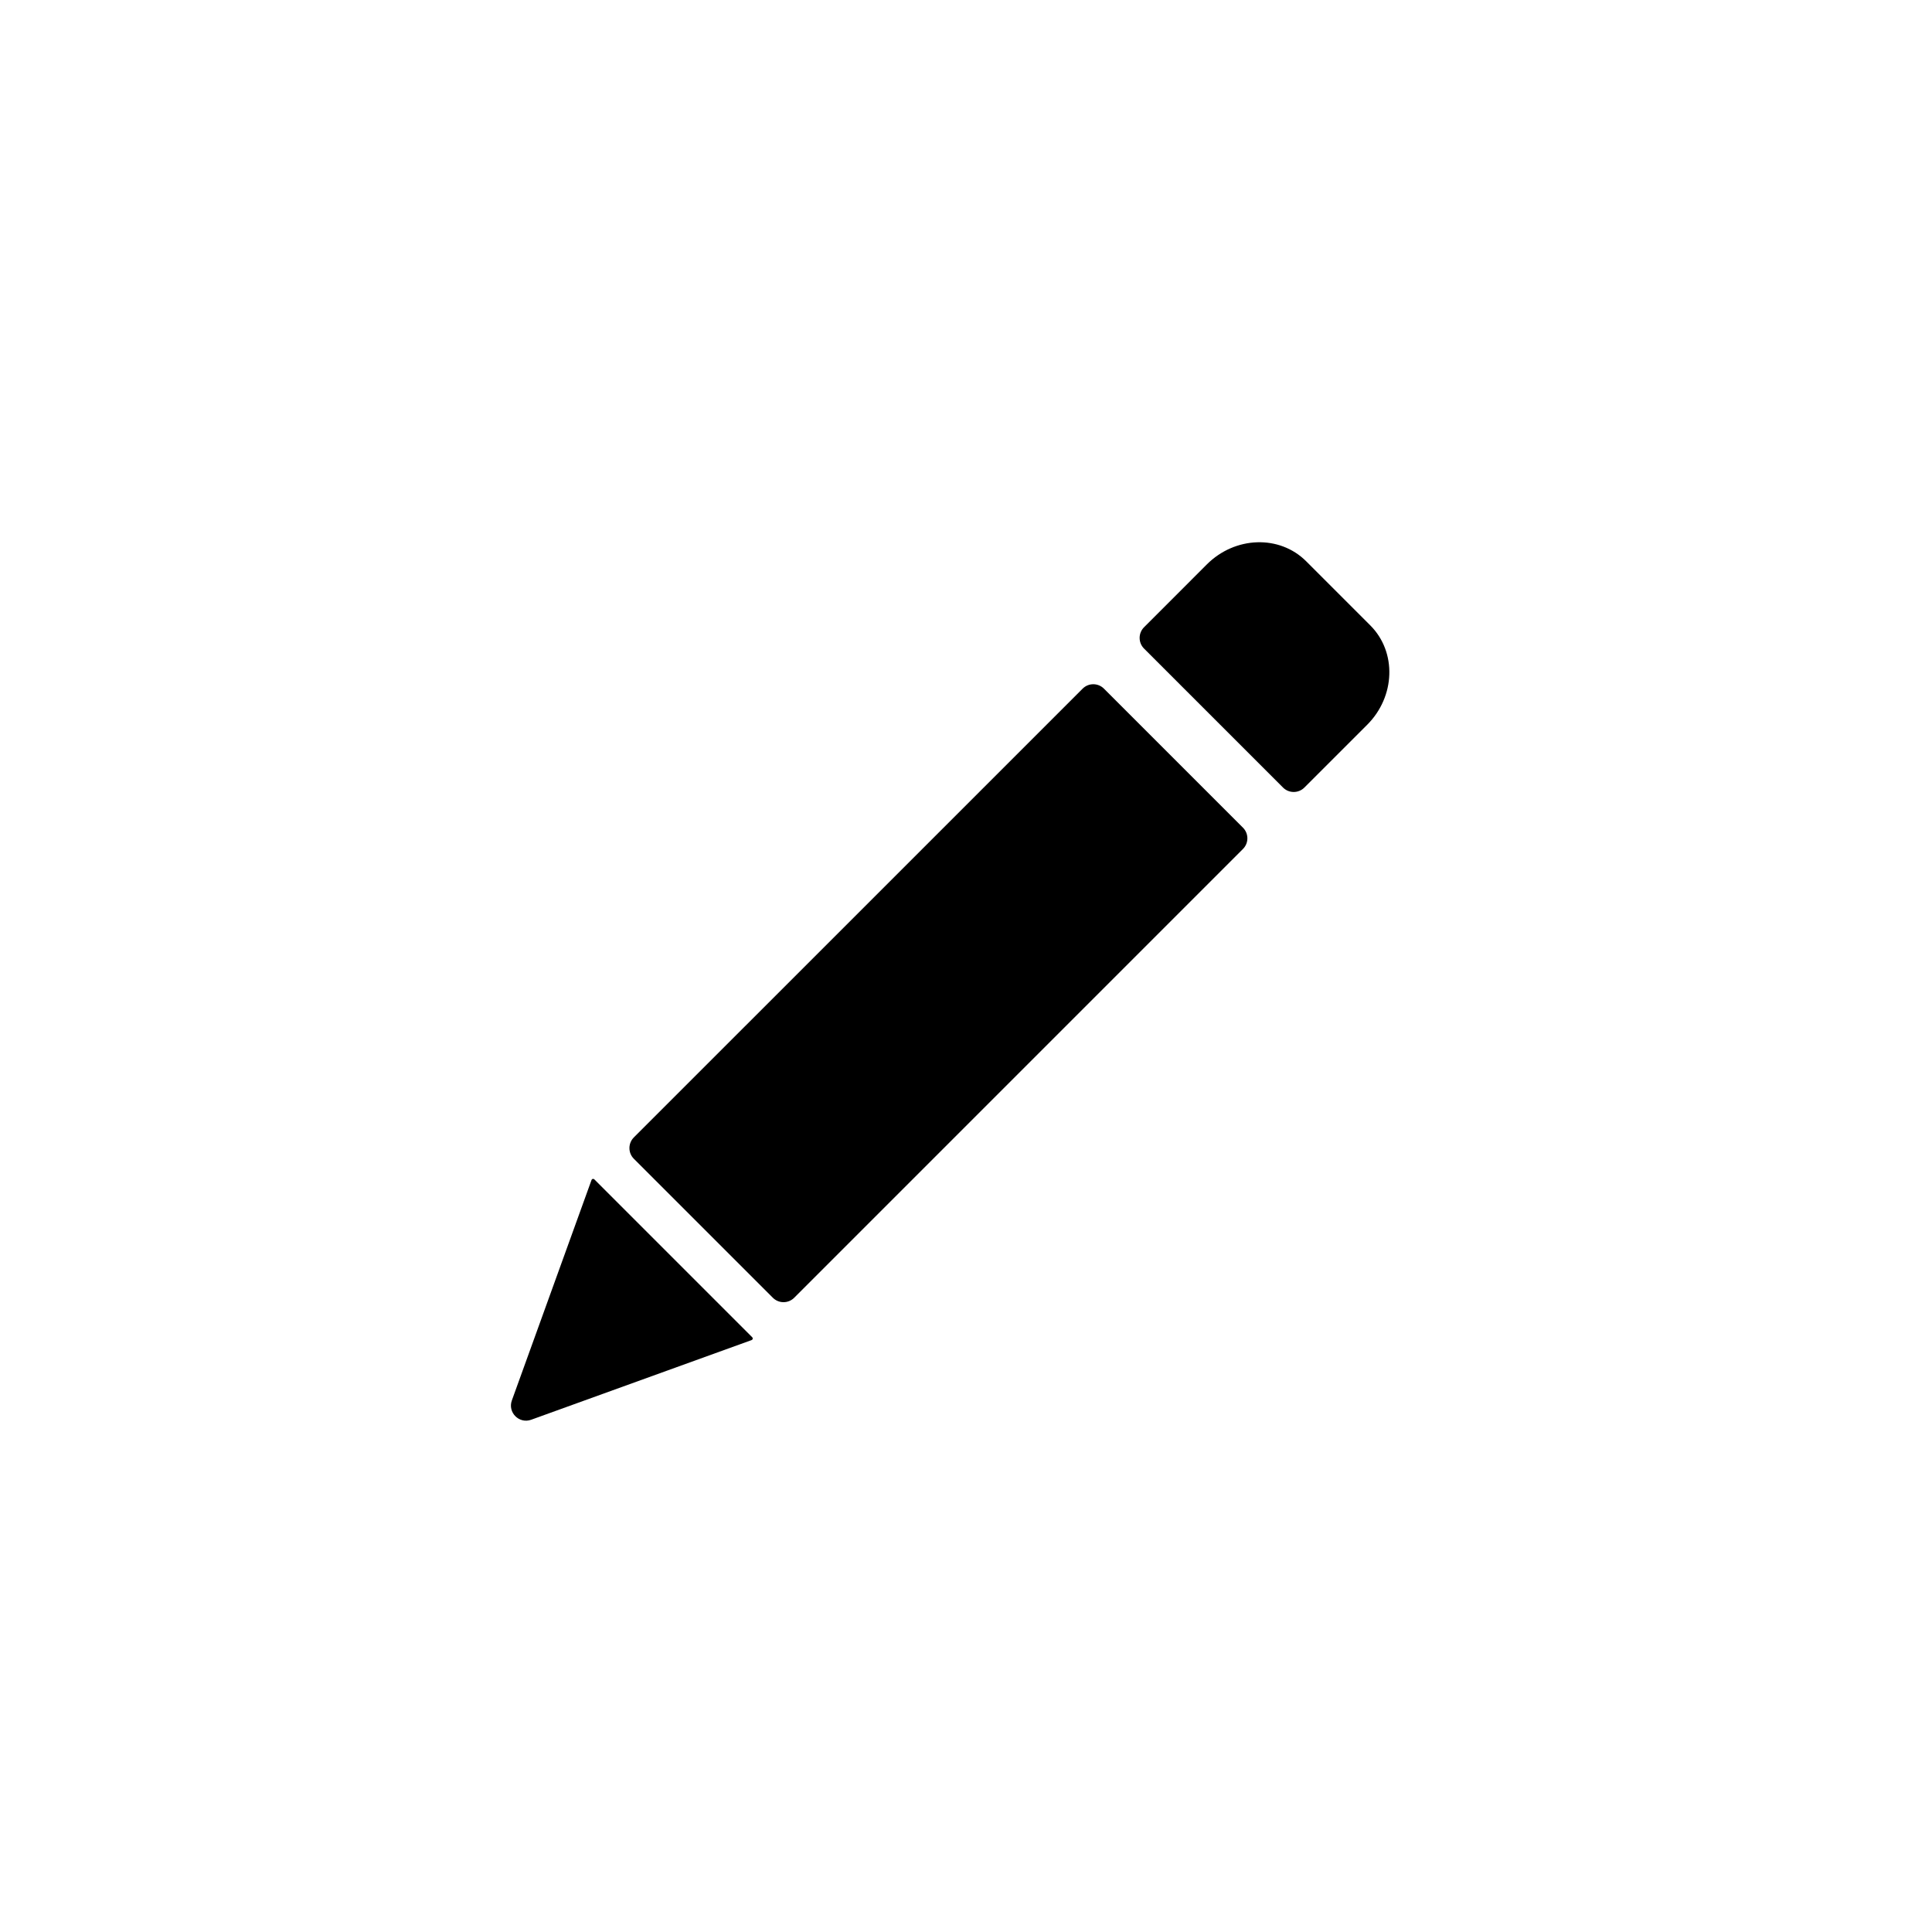
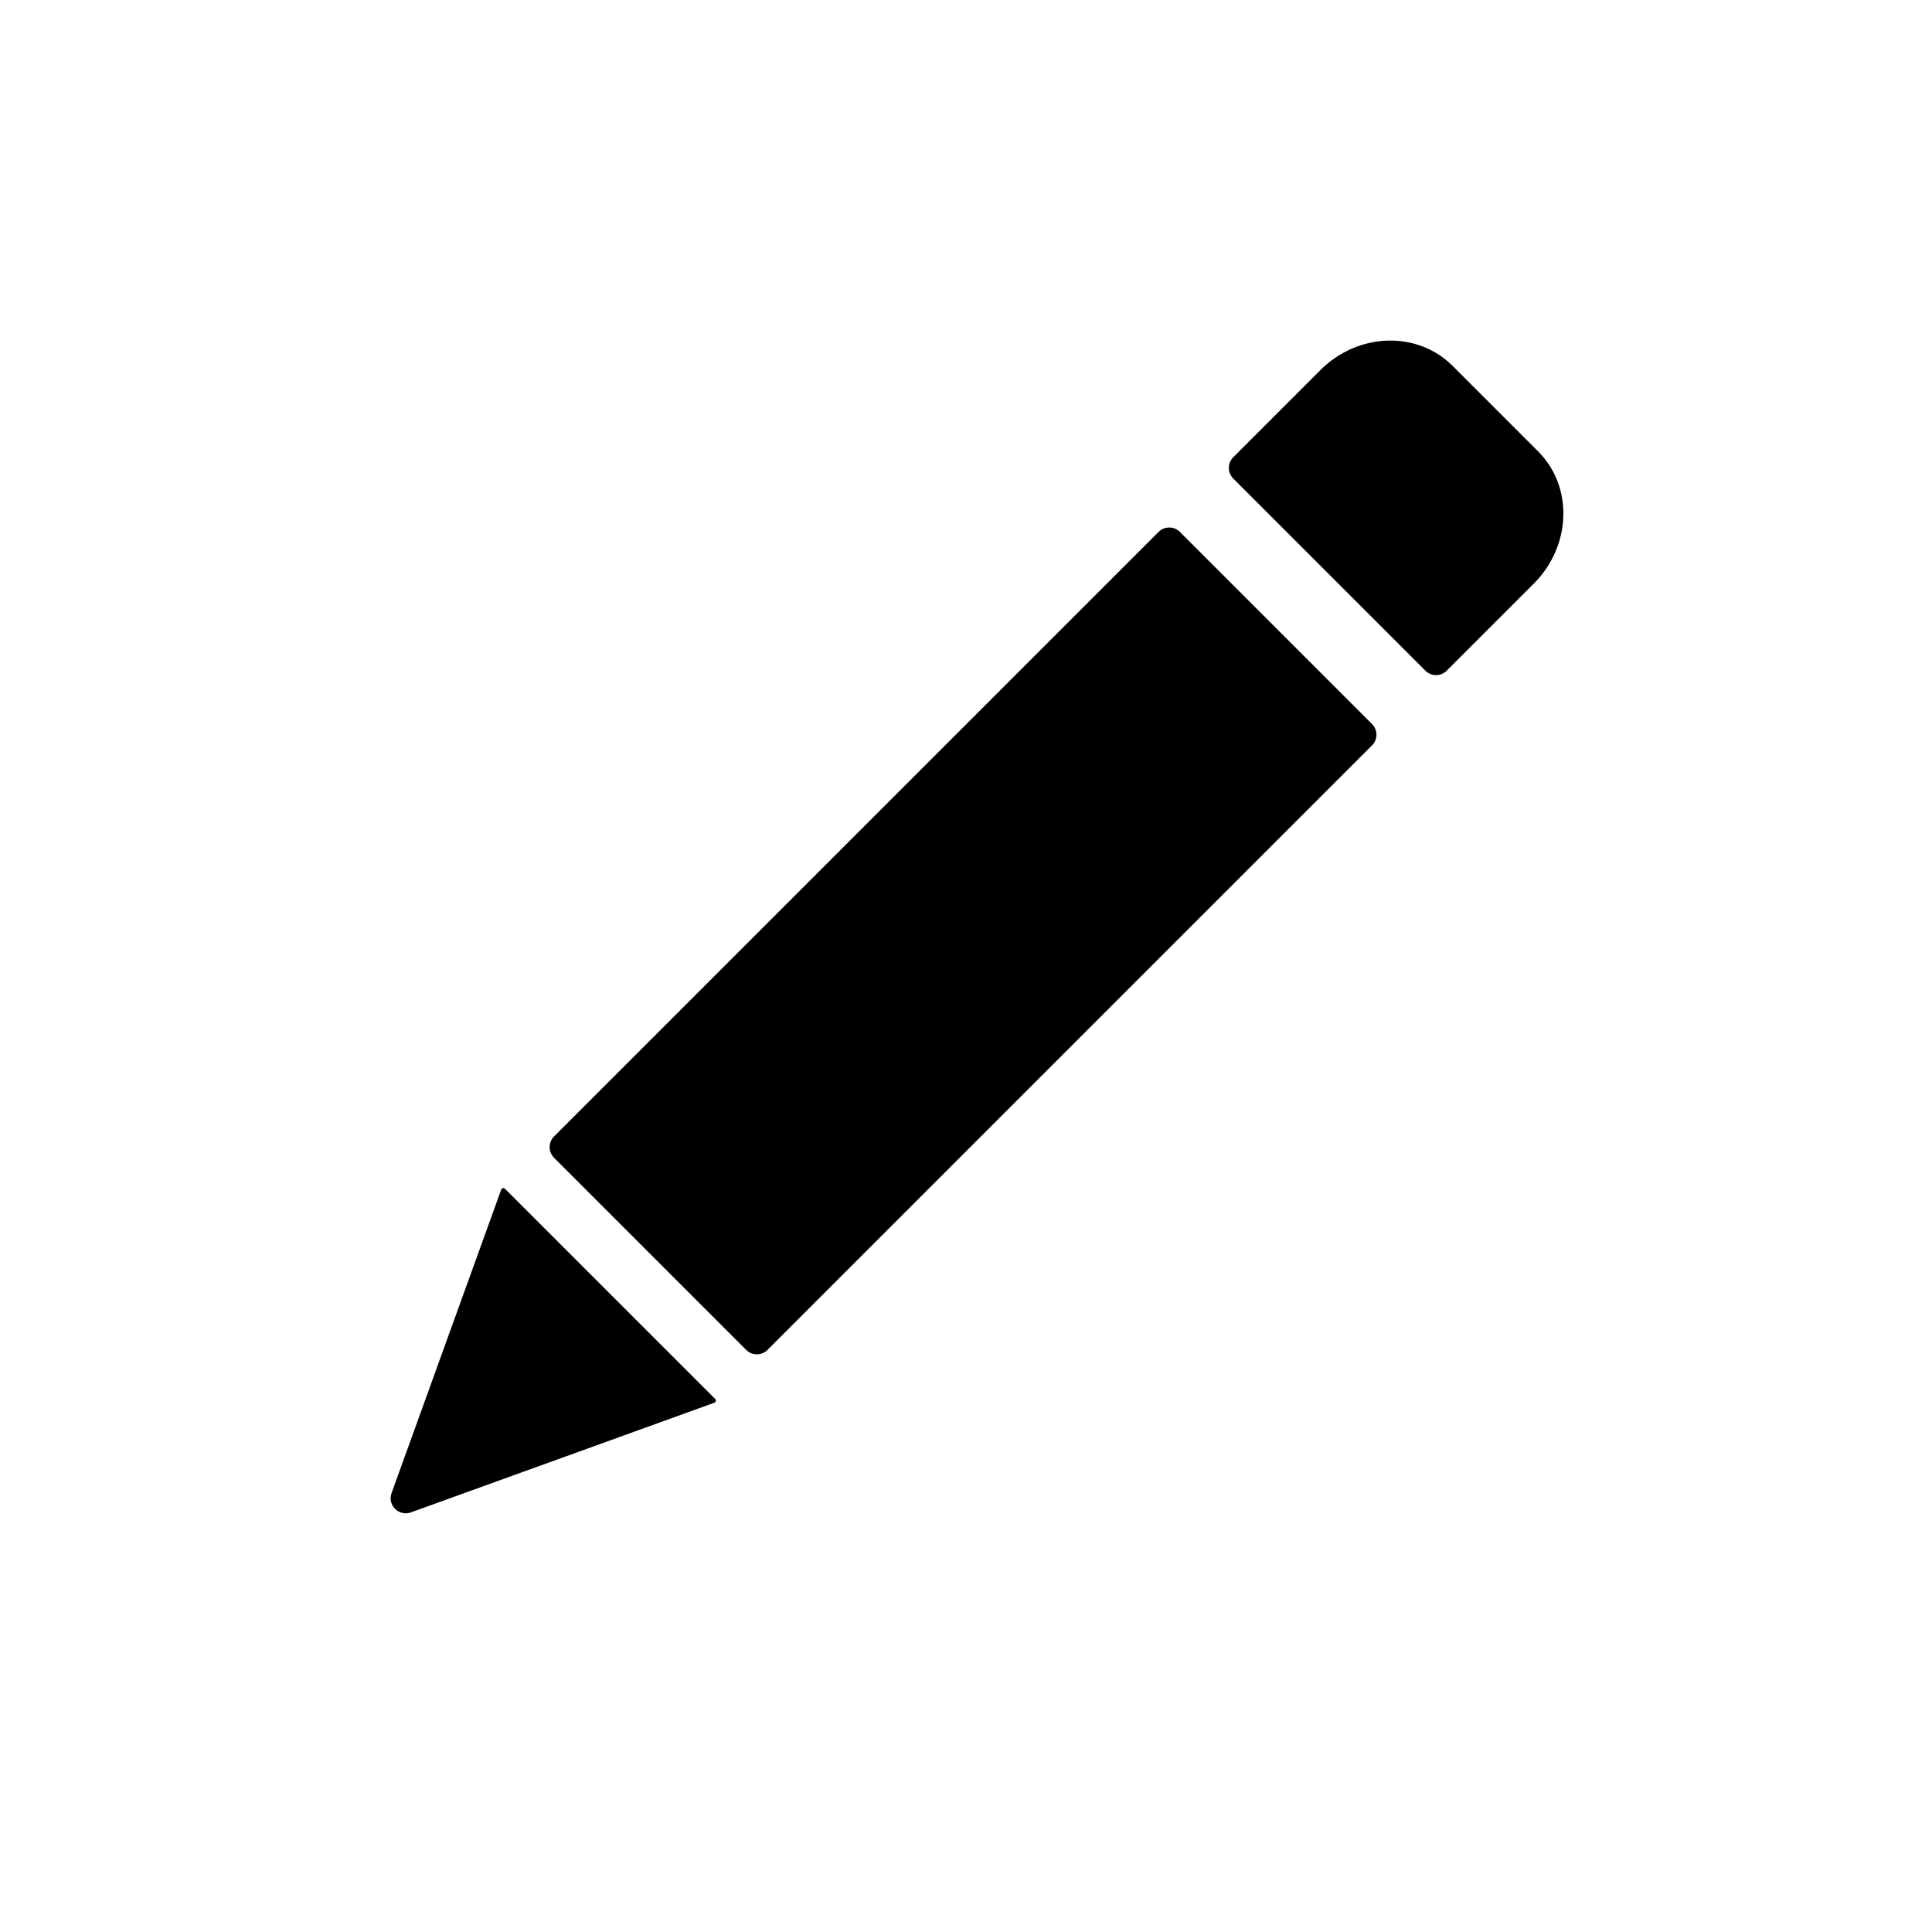
<svg xmlns="http://www.w3.org/2000/svg" width="64" height="64" viewBox="0 0 64 64" fill="none">
-   <path fill-rule="evenodd" clip-rule="evenodd" d="M45.394 20.718L43.269 18.593C42.389 17.713 40.915 17.76 39.977 18.698L37.898 20.778C37.703 20.973 37.703 21.29 37.898 21.485L42.502 26.089C42.697 26.284 43.014 26.284 43.209 26.089L45.289 24.01C46.227 23.072 46.273 21.598 45.394 20.718ZM20.997 38.386C20.802 38.19 20.802 37.874 20.997 37.678L35.863 22.813C36.058 22.617 36.375 22.617 36.57 22.813L41.174 27.417C41.37 27.612 41.37 27.929 41.174 28.124L26.309 42.99C26.113 43.185 25.797 43.185 25.602 42.99L20.997 38.386ZM19.688 39.068C19.666 39.046 19.63 39.046 19.608 39.068V39.068C19.602 39.074 19.597 39.081 19.595 39.089L16.956 46.391C16.812 46.789 17.198 47.175 17.596 47.031L24.898 44.392C24.906 44.389 24.913 44.385 24.919 44.379V44.379C24.941 44.357 24.941 44.321 24.919 44.299L19.688 39.068Z" fill="currentColor" />
+   <path fill-rule="evenodd" clip-rule="evenodd" d="M50.95 14.95L48.121 12.121C46.95 10.95 44.988 11.012 43.739 12.261L40.854 15.146C40.658 15.341 40.658 15.658 40.854 15.853L47.218 22.217C47.413 22.413 47.73 22.413 47.925 22.217L50.81 19.332C52.059 18.083 52.121 16.121 50.95 14.95ZM18.354 38.353C18.159 38.158 18.159 37.842 18.354 37.646L38.379 17.621C38.574 17.426 38.891 17.426 39.086 17.621L45.45 23.985C45.645 24.18 45.645 24.497 45.45 24.692L25.425 44.717C25.23 44.913 24.913 44.913 24.718 44.717L18.354 38.353ZM16.727 39.379C16.698 39.349 16.651 39.349 16.621 39.379V39.379C16.613 39.387 16.607 39.396 16.604 39.406L12.971 49.46C12.827 49.858 13.213 50.244 13.611 50.1L23.665 46.467C23.675 46.464 23.684 46.458 23.692 46.45V46.45C23.722 46.42 23.722 46.373 23.692 46.343L16.727 39.379Z" fill="currentColor" />
</svg>
